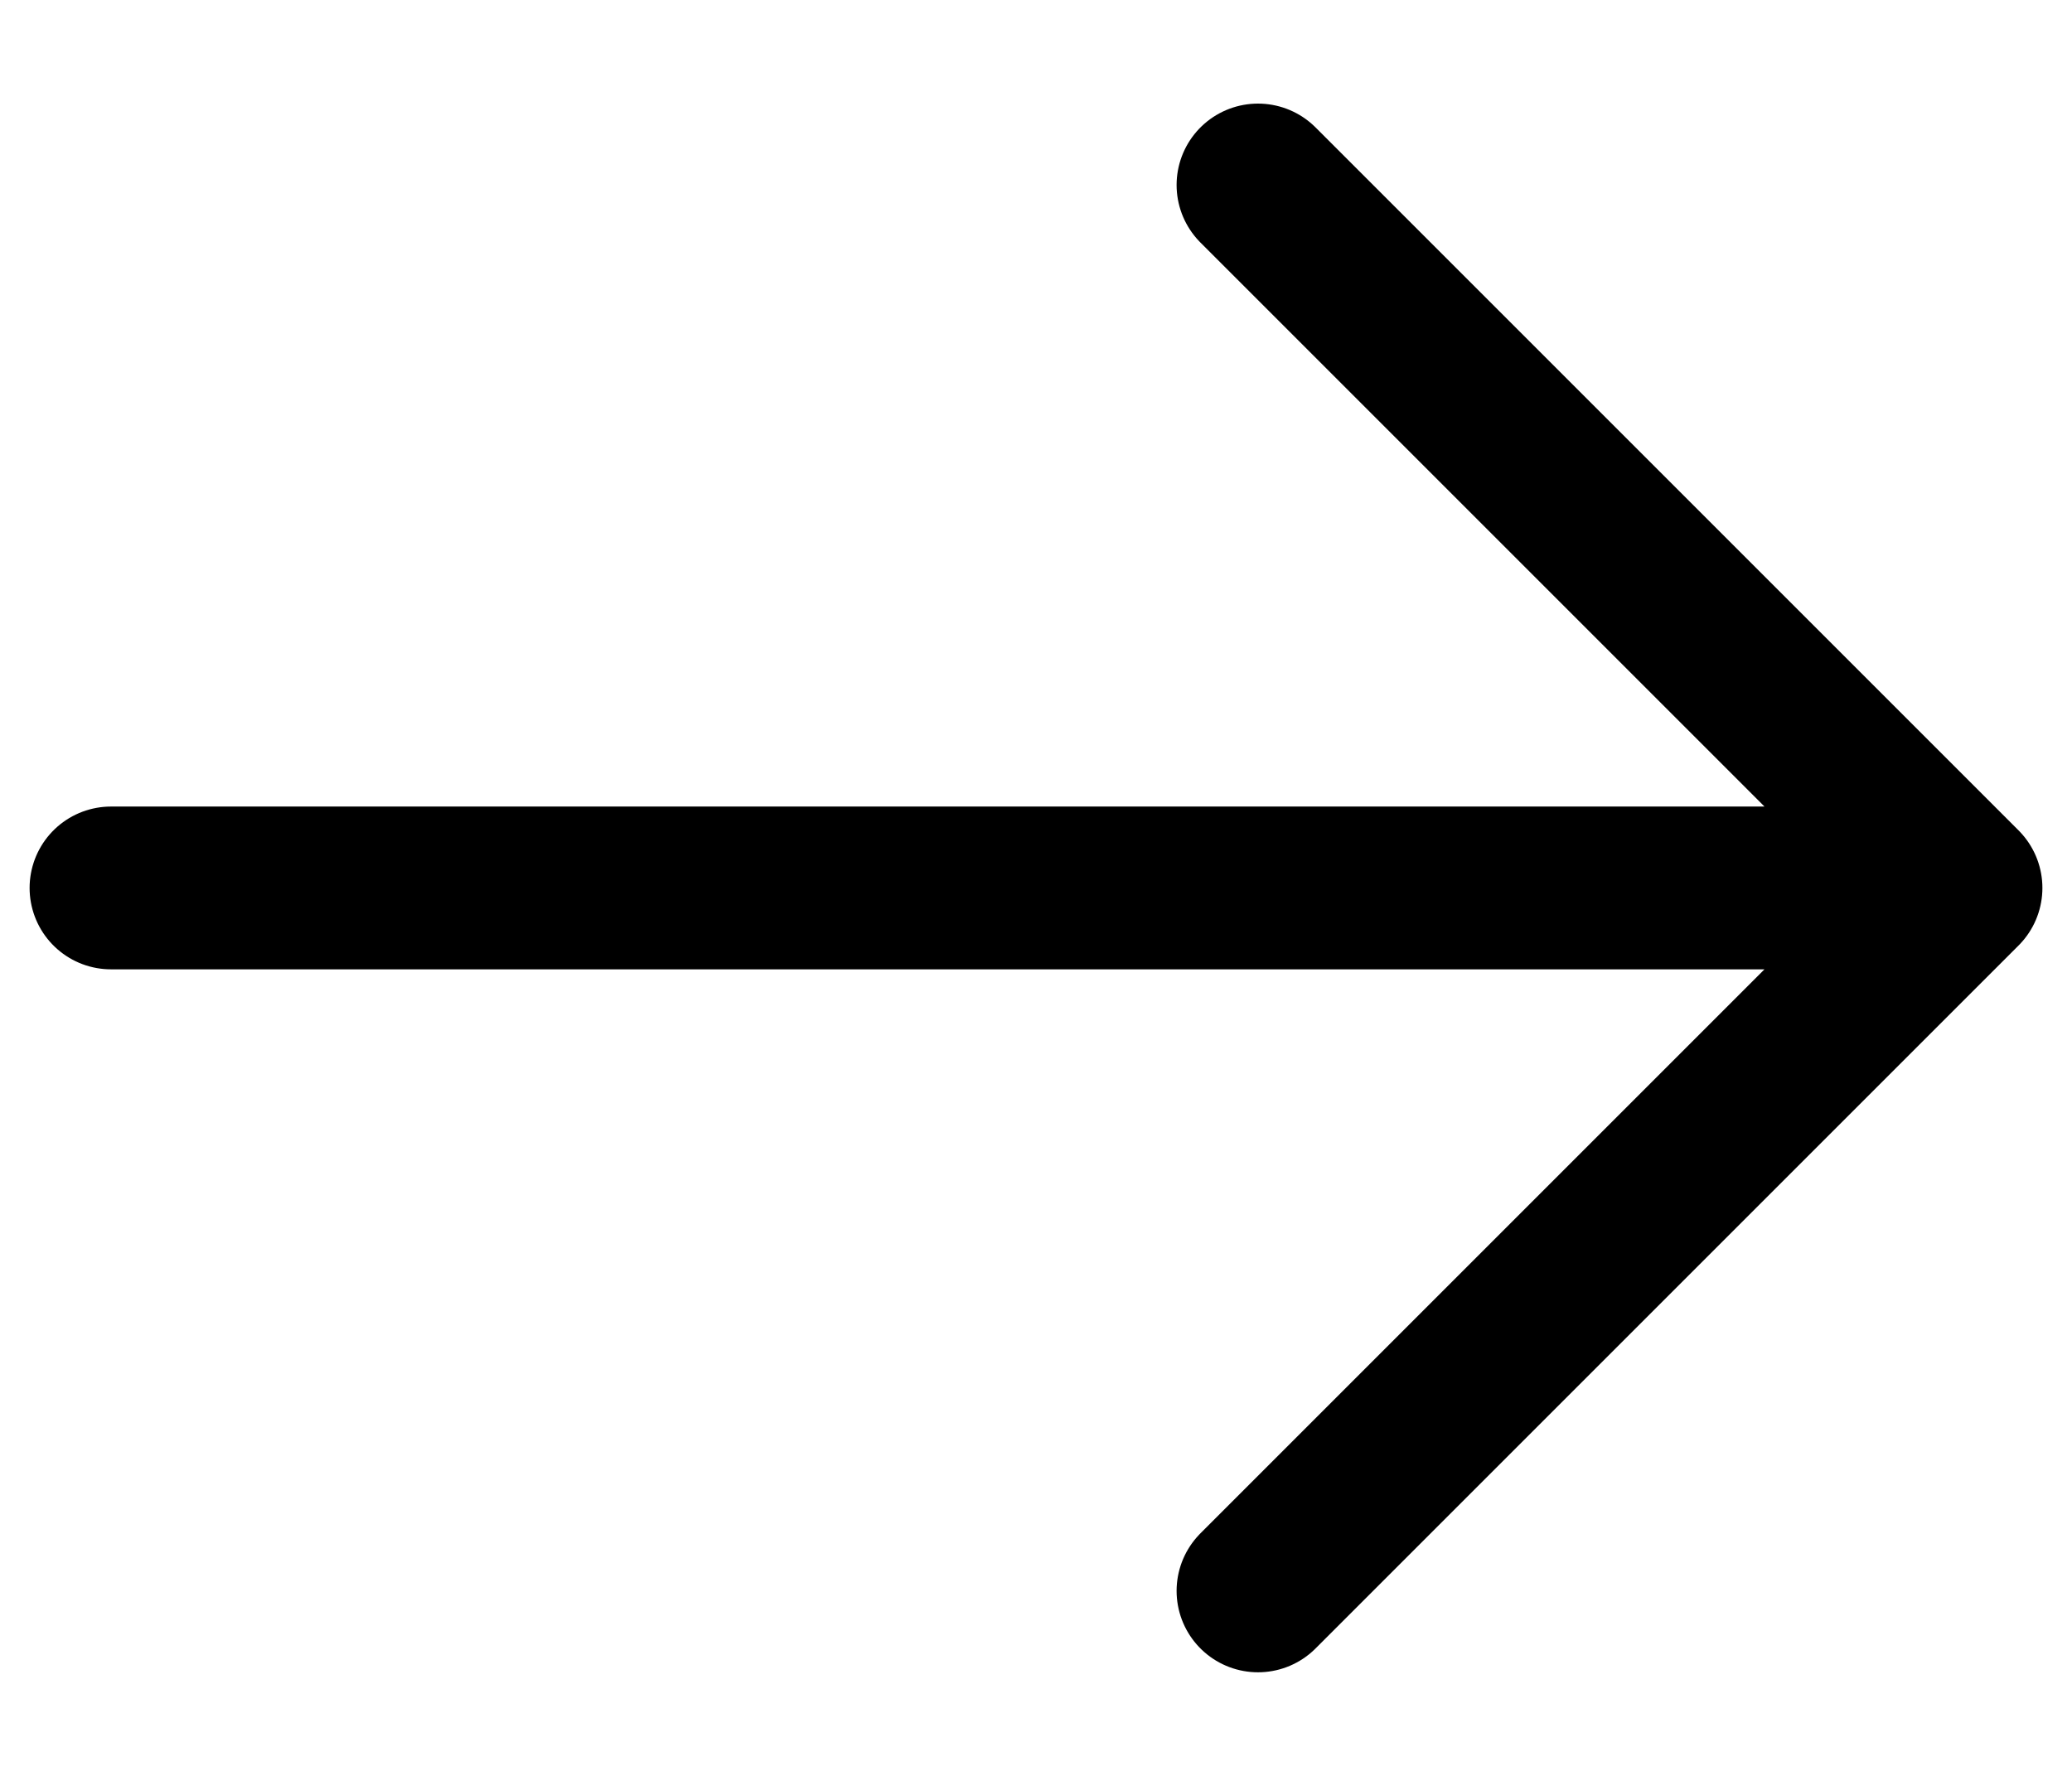
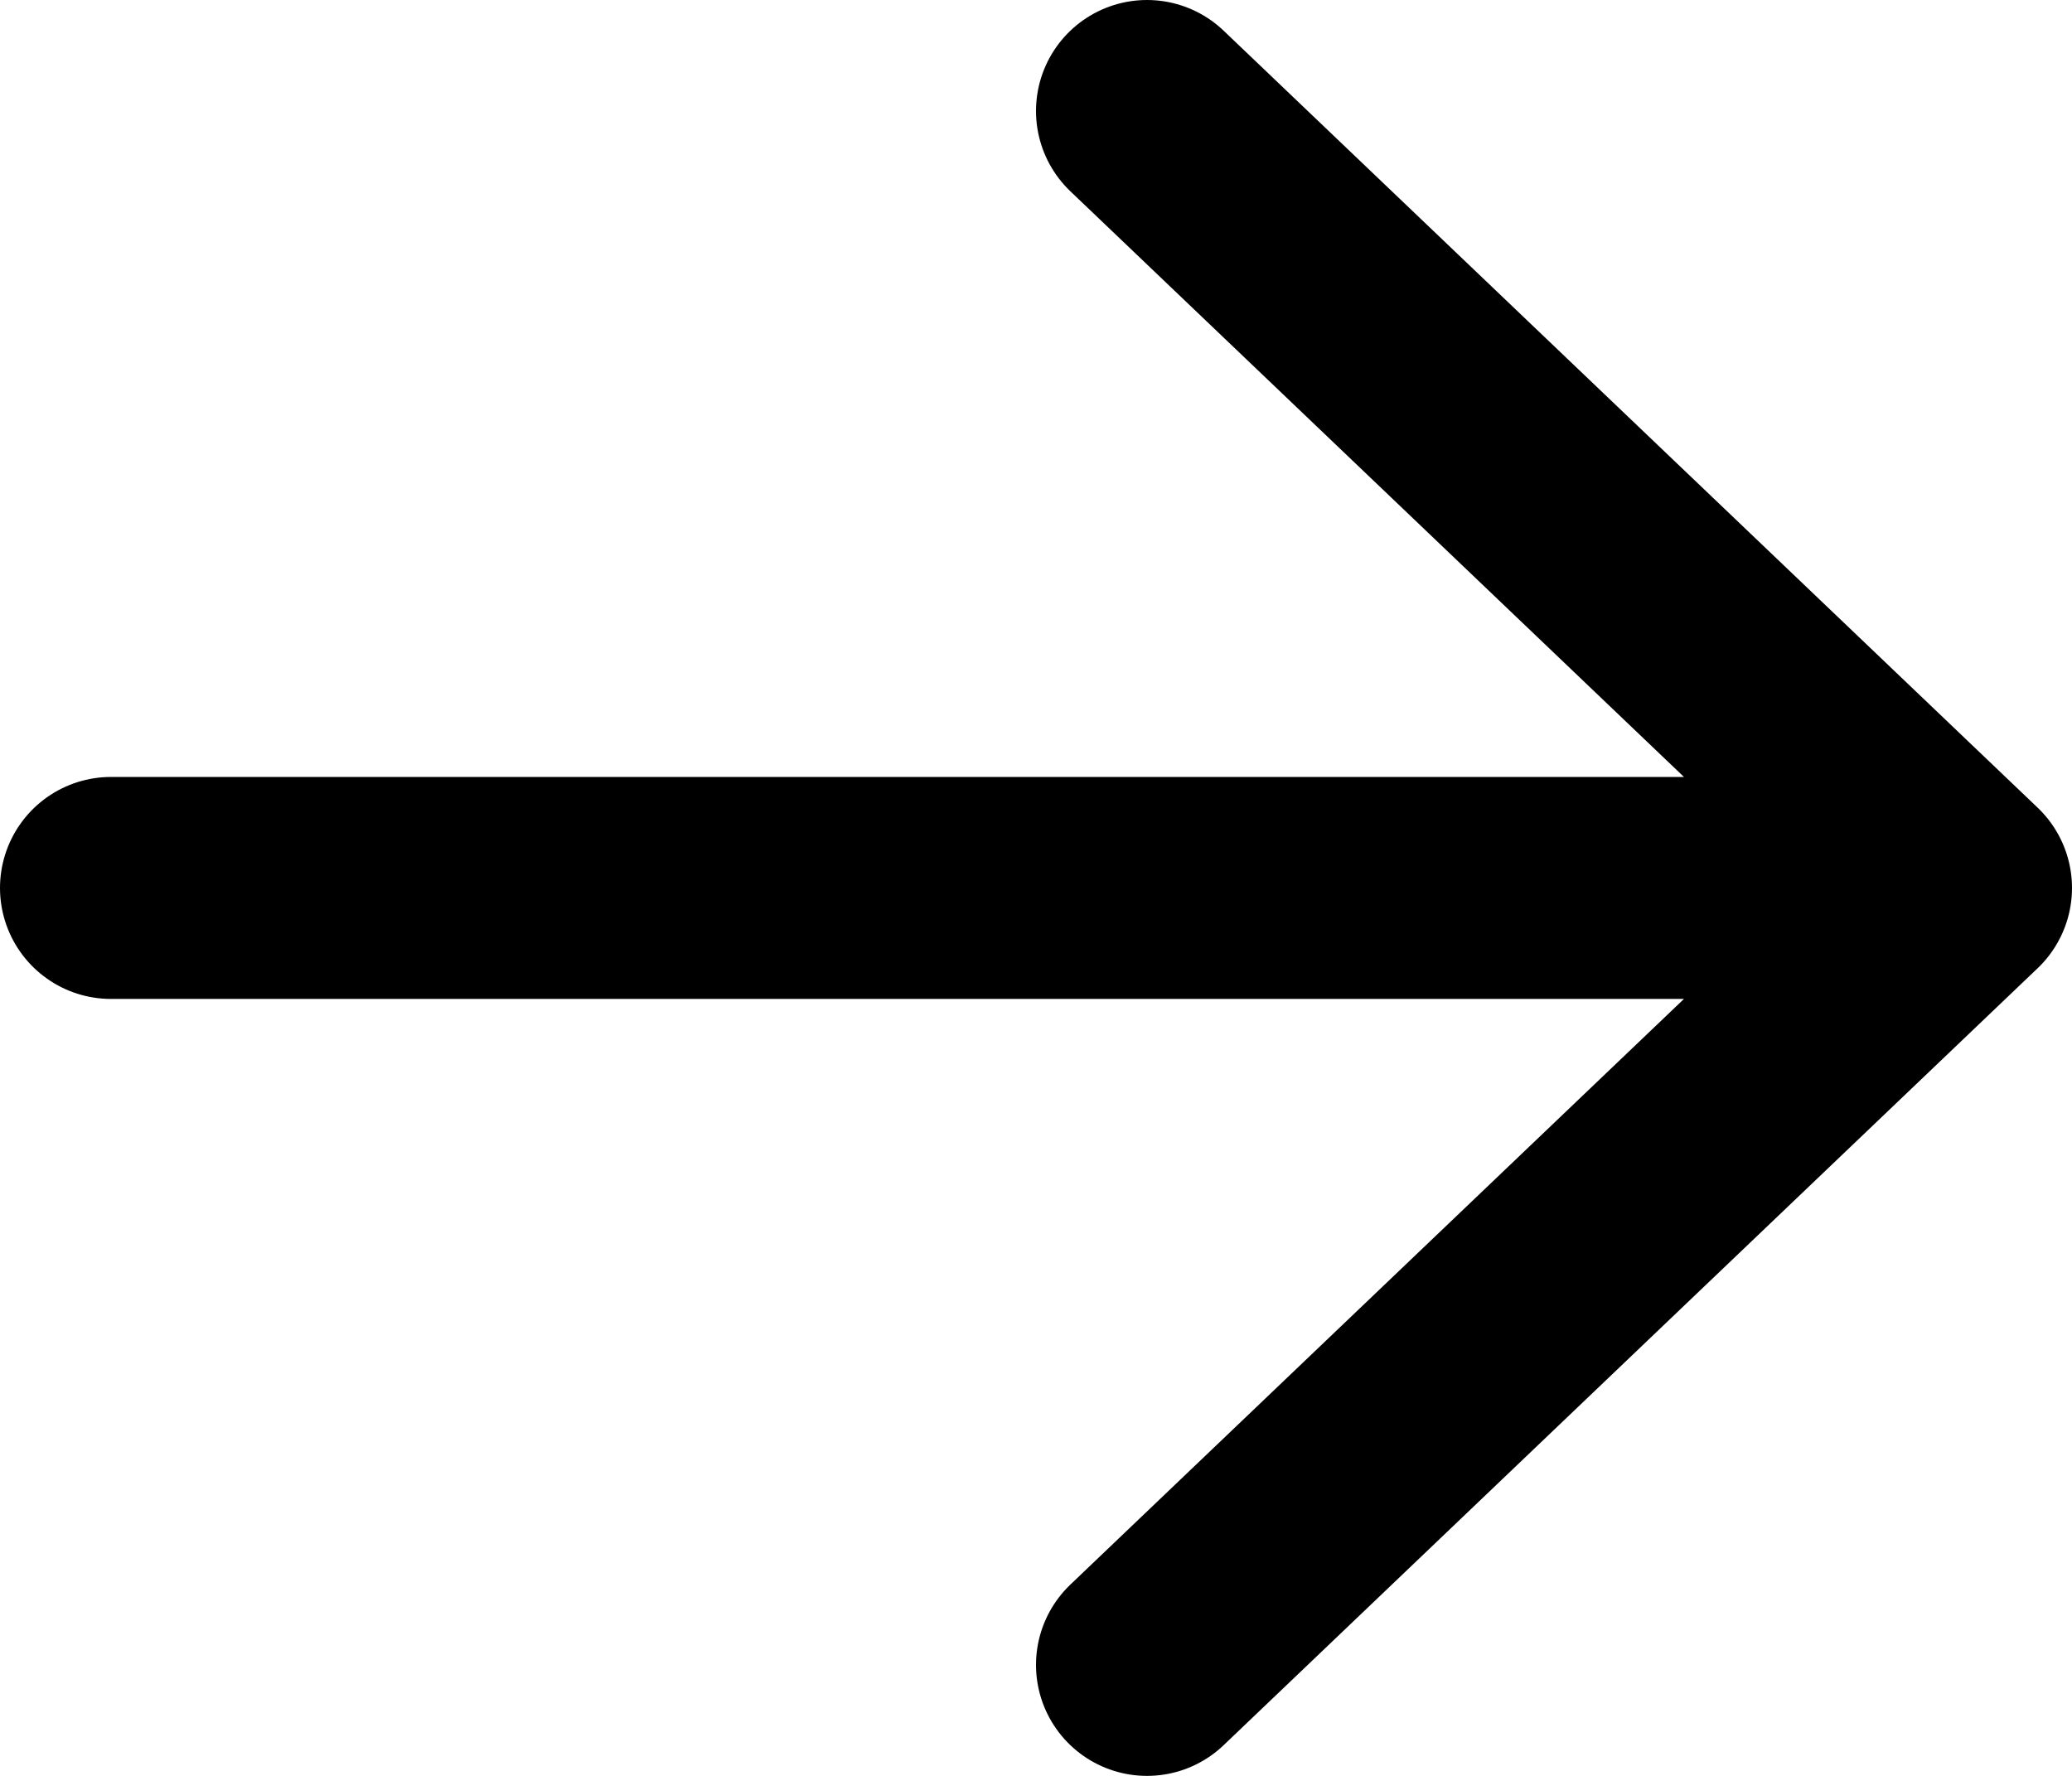
- <svg xmlns="http://www.w3.org/2000/svg" viewBox="0 0 28 24">
-   <path d="M1.5 12h25M17 2.5l9.5 9.5-9.5 9.5" fill="none" stroke="#000" stroke-width="2.2" stroke-linecap="round" stroke-linejoin="round" />
+ <svg xmlns="http://www.w3.org/2000/svg" viewBox="0 0 448 384">
+   <path d="M24 192h400M248 24l176 168-176 168" fill="none" stroke="#000" stroke-width="48" stroke-linecap="round" stroke-linejoin="round" />
</svg>
